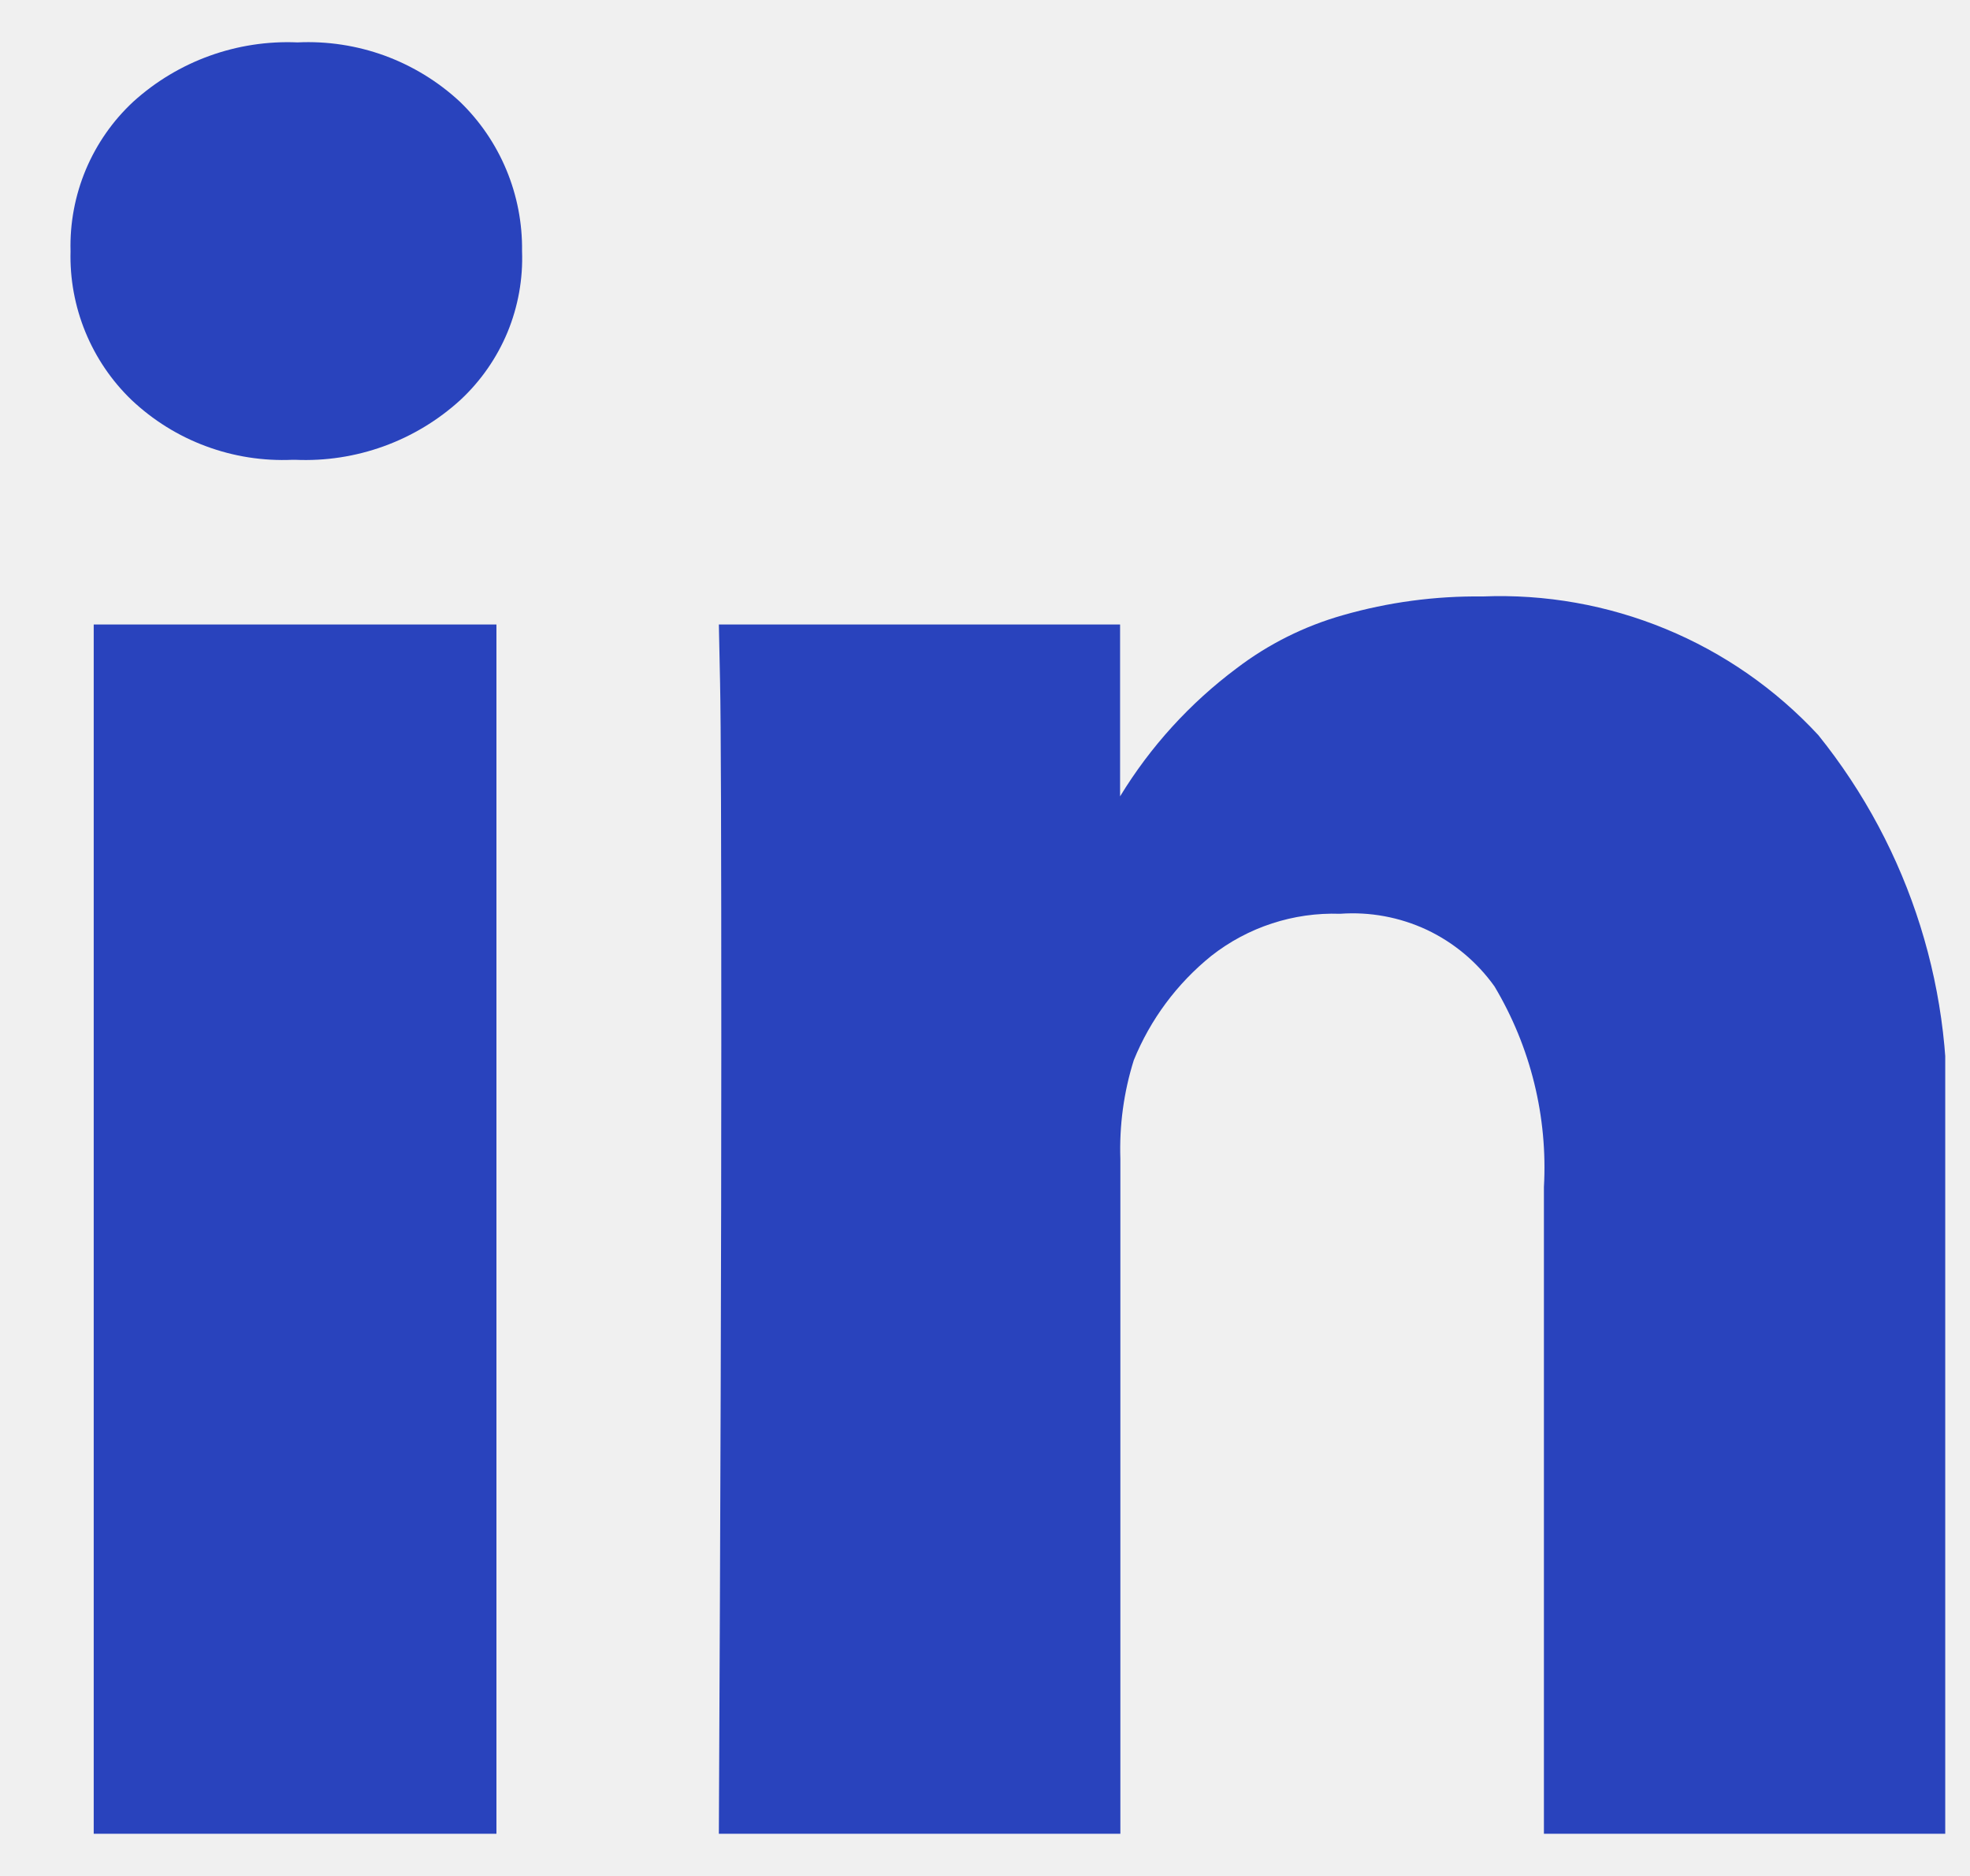
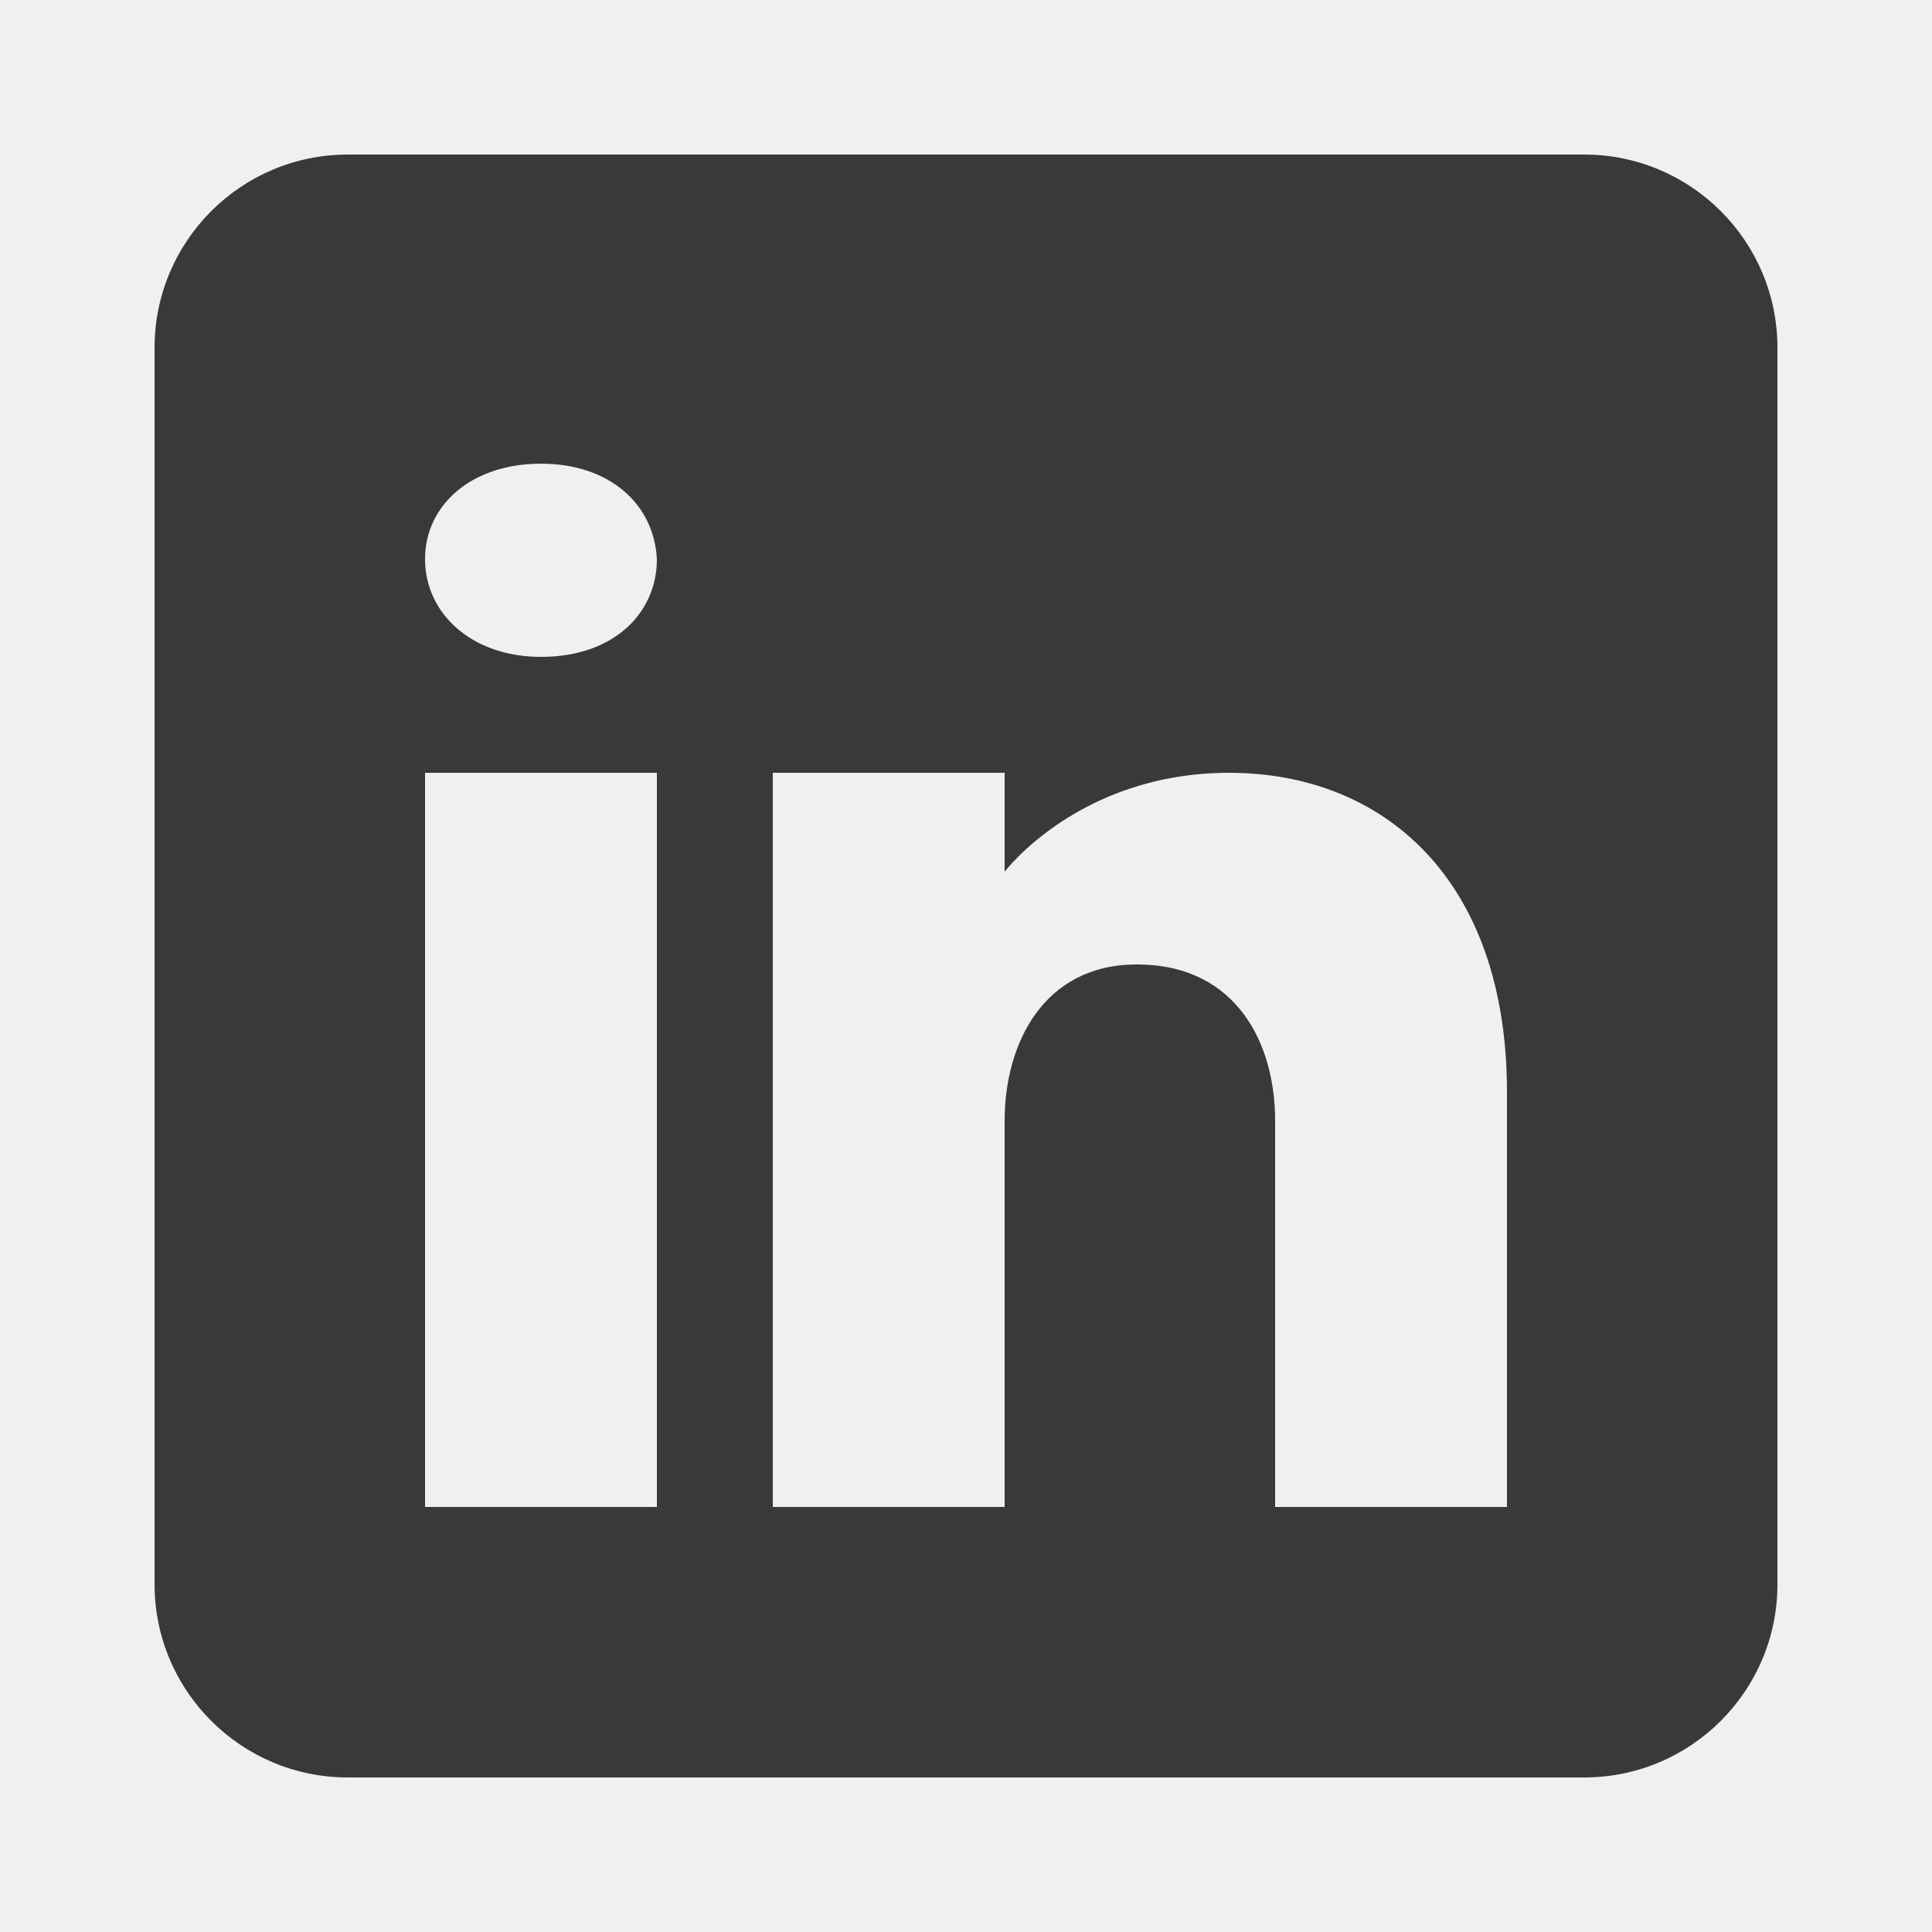
- <svg xmlns="http://www.w3.org/2000/svg" width="21" height="20" viewBox="0 0 21 20" fill="none">
-   <g clip-path="url(#clip0_7990_4700)">
-     <path d="M5.292 6.658H0.999V19.551H5.292V6.658Z" fill="#2943BD" />
-     <path d="M19.382 7.836C18.928 7.346 18.373 6.96 17.755 6.705C17.137 6.45 16.472 6.332 15.804 6.359C15.3 6.353 14.798 6.42 14.314 6.559C13.905 6.675 13.52 6.867 13.182 7.125C12.684 7.497 12.263 7.96 11.94 8.49V6.658H7.663L7.676 7.283C7.685 7.7 7.689 8.984 7.689 11.134C7.689 13.285 7.68 16.091 7.663 19.552H11.943V12.357C11.931 12 11.979 11.644 12.086 11.303C12.263 10.868 12.547 10.486 12.912 10.191C13.303 9.884 13.789 9.725 14.285 9.742C14.603 9.719 14.921 9.778 15.21 9.913C15.498 10.049 15.746 10.257 15.931 10.516C16.316 11.161 16.5 11.906 16.458 12.656V19.556H20.738V12.167C20.85 10.604 20.365 9.057 19.382 7.836Z" fill="#2943BD" />
-     <path d="M3.172 0.452C2.528 0.424 1.899 0.651 1.422 1.083C1.203 1.286 1.031 1.533 0.915 1.808C0.8 2.083 0.744 2.379 0.752 2.677C0.744 2.972 0.798 3.265 0.91 3.539C1.022 3.812 1.189 4.059 1.402 4.264C1.631 4.48 1.9 4.648 2.195 4.757C2.49 4.867 2.804 4.916 3.119 4.902H3.145C3.794 4.931 4.428 4.702 4.908 4.264C5.125 4.062 5.296 3.816 5.41 3.542C5.523 3.268 5.576 2.973 5.565 2.677C5.569 2.38 5.512 2.085 5.398 1.811C5.284 1.537 5.115 1.289 4.901 1.083C4.669 0.868 4.397 0.702 4.1 0.593C3.803 0.485 3.487 0.437 3.172 0.452Z" fill="#2943BD" />
-   </g>
-   <defs>
-     <clipPath id="clip0_7990_4700">
-       <rect width="19.984" height="19.099" fill="white" transform="translate(0.751953 0.451172)" />
-     </clipPath>
-   </defs>
+ <svg xmlns="http://www.w3.org/2000/svg" viewBox="0 0 50 50" width="18px" height="18px">
+   <path fill="#393939" d="M41,4H9C6.24,4,4,6.24,4,9v32c0,2.76,2.24,5,5,5h32c2.76,0,5-2.24,5-5V9C46,6.24,43.76,4,41,4z M17,20v19h-6V20H17z M11,14.47c0-1.4,1.2-2.47,3-2.47s2.93,1.07,3,2.47c0,1.4-1.12,2.53-3,2.53C12.2,17,11,15.87,11,14.47z M39,39h-6c0,0,0-9.26,0-10 c0-2-1-4-3.5-4.04h-0.08C27,24.96,26,27.02,26,29c0,0.91,0,10,0,10h-6V20h6v2.56c0,0,1.93-2.56,5.81-2.56 c3.97,0,7.19,2.73,7.19,8.26V39z" />
</svg>
